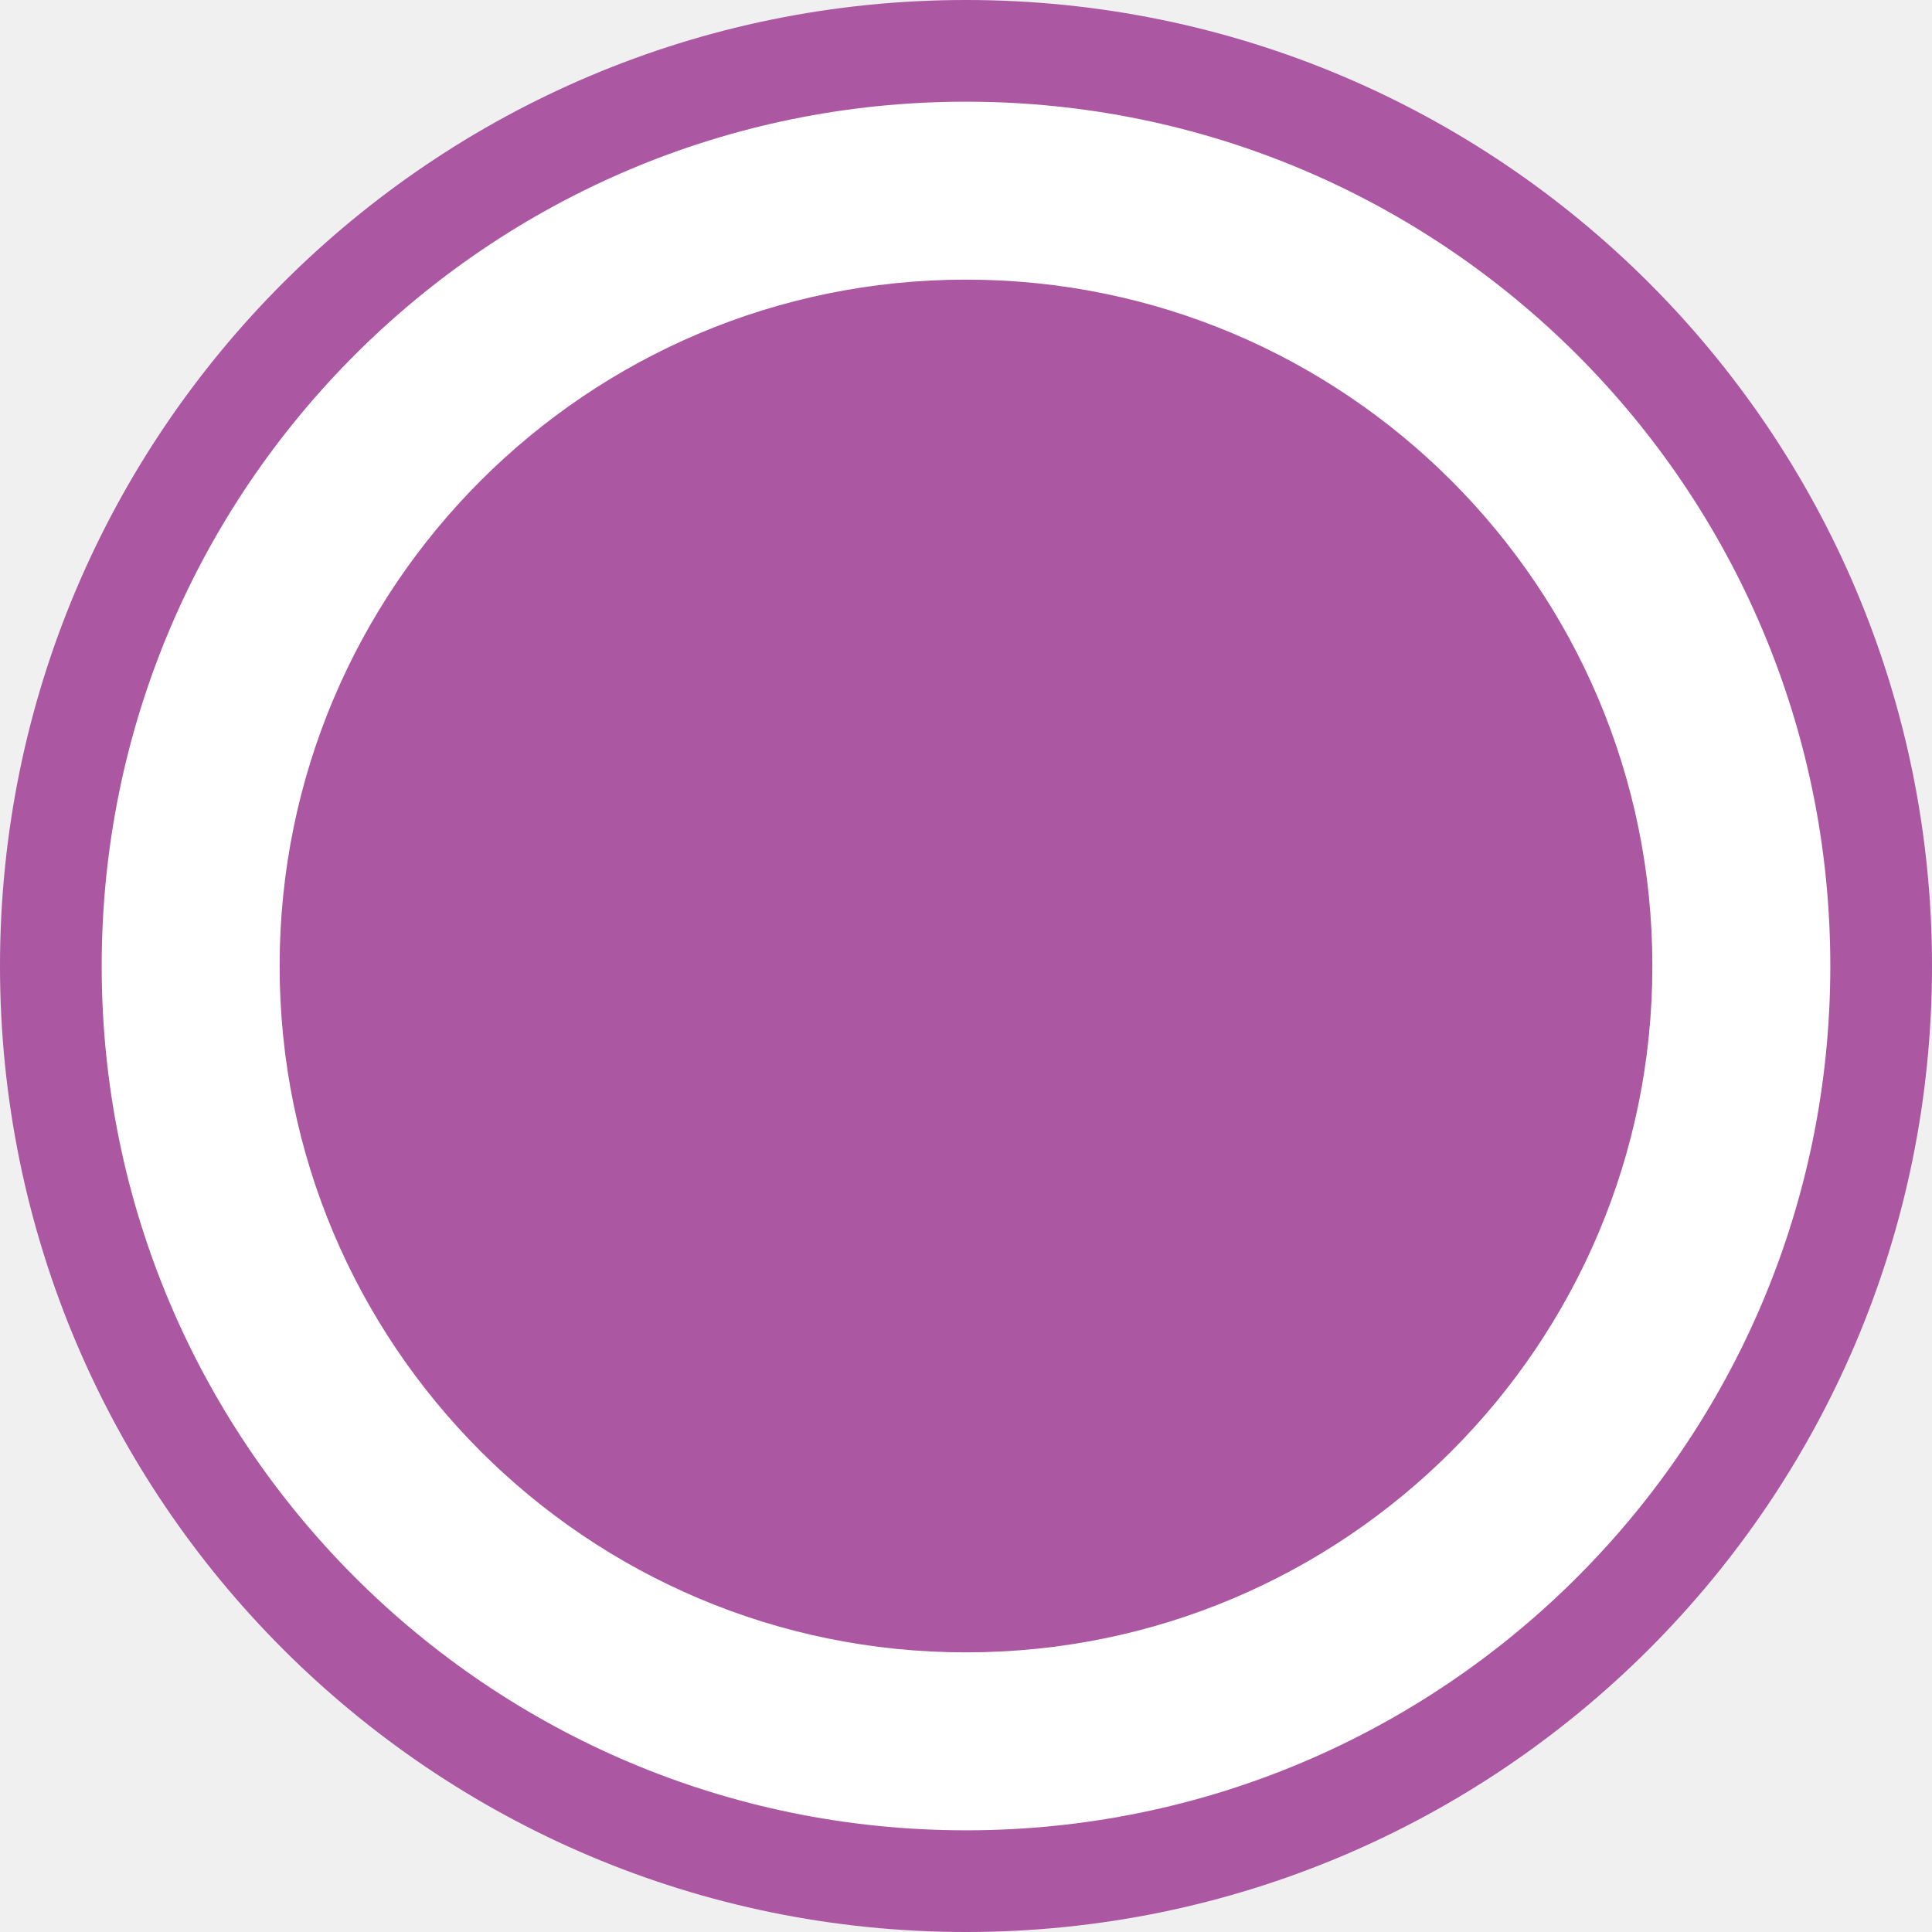
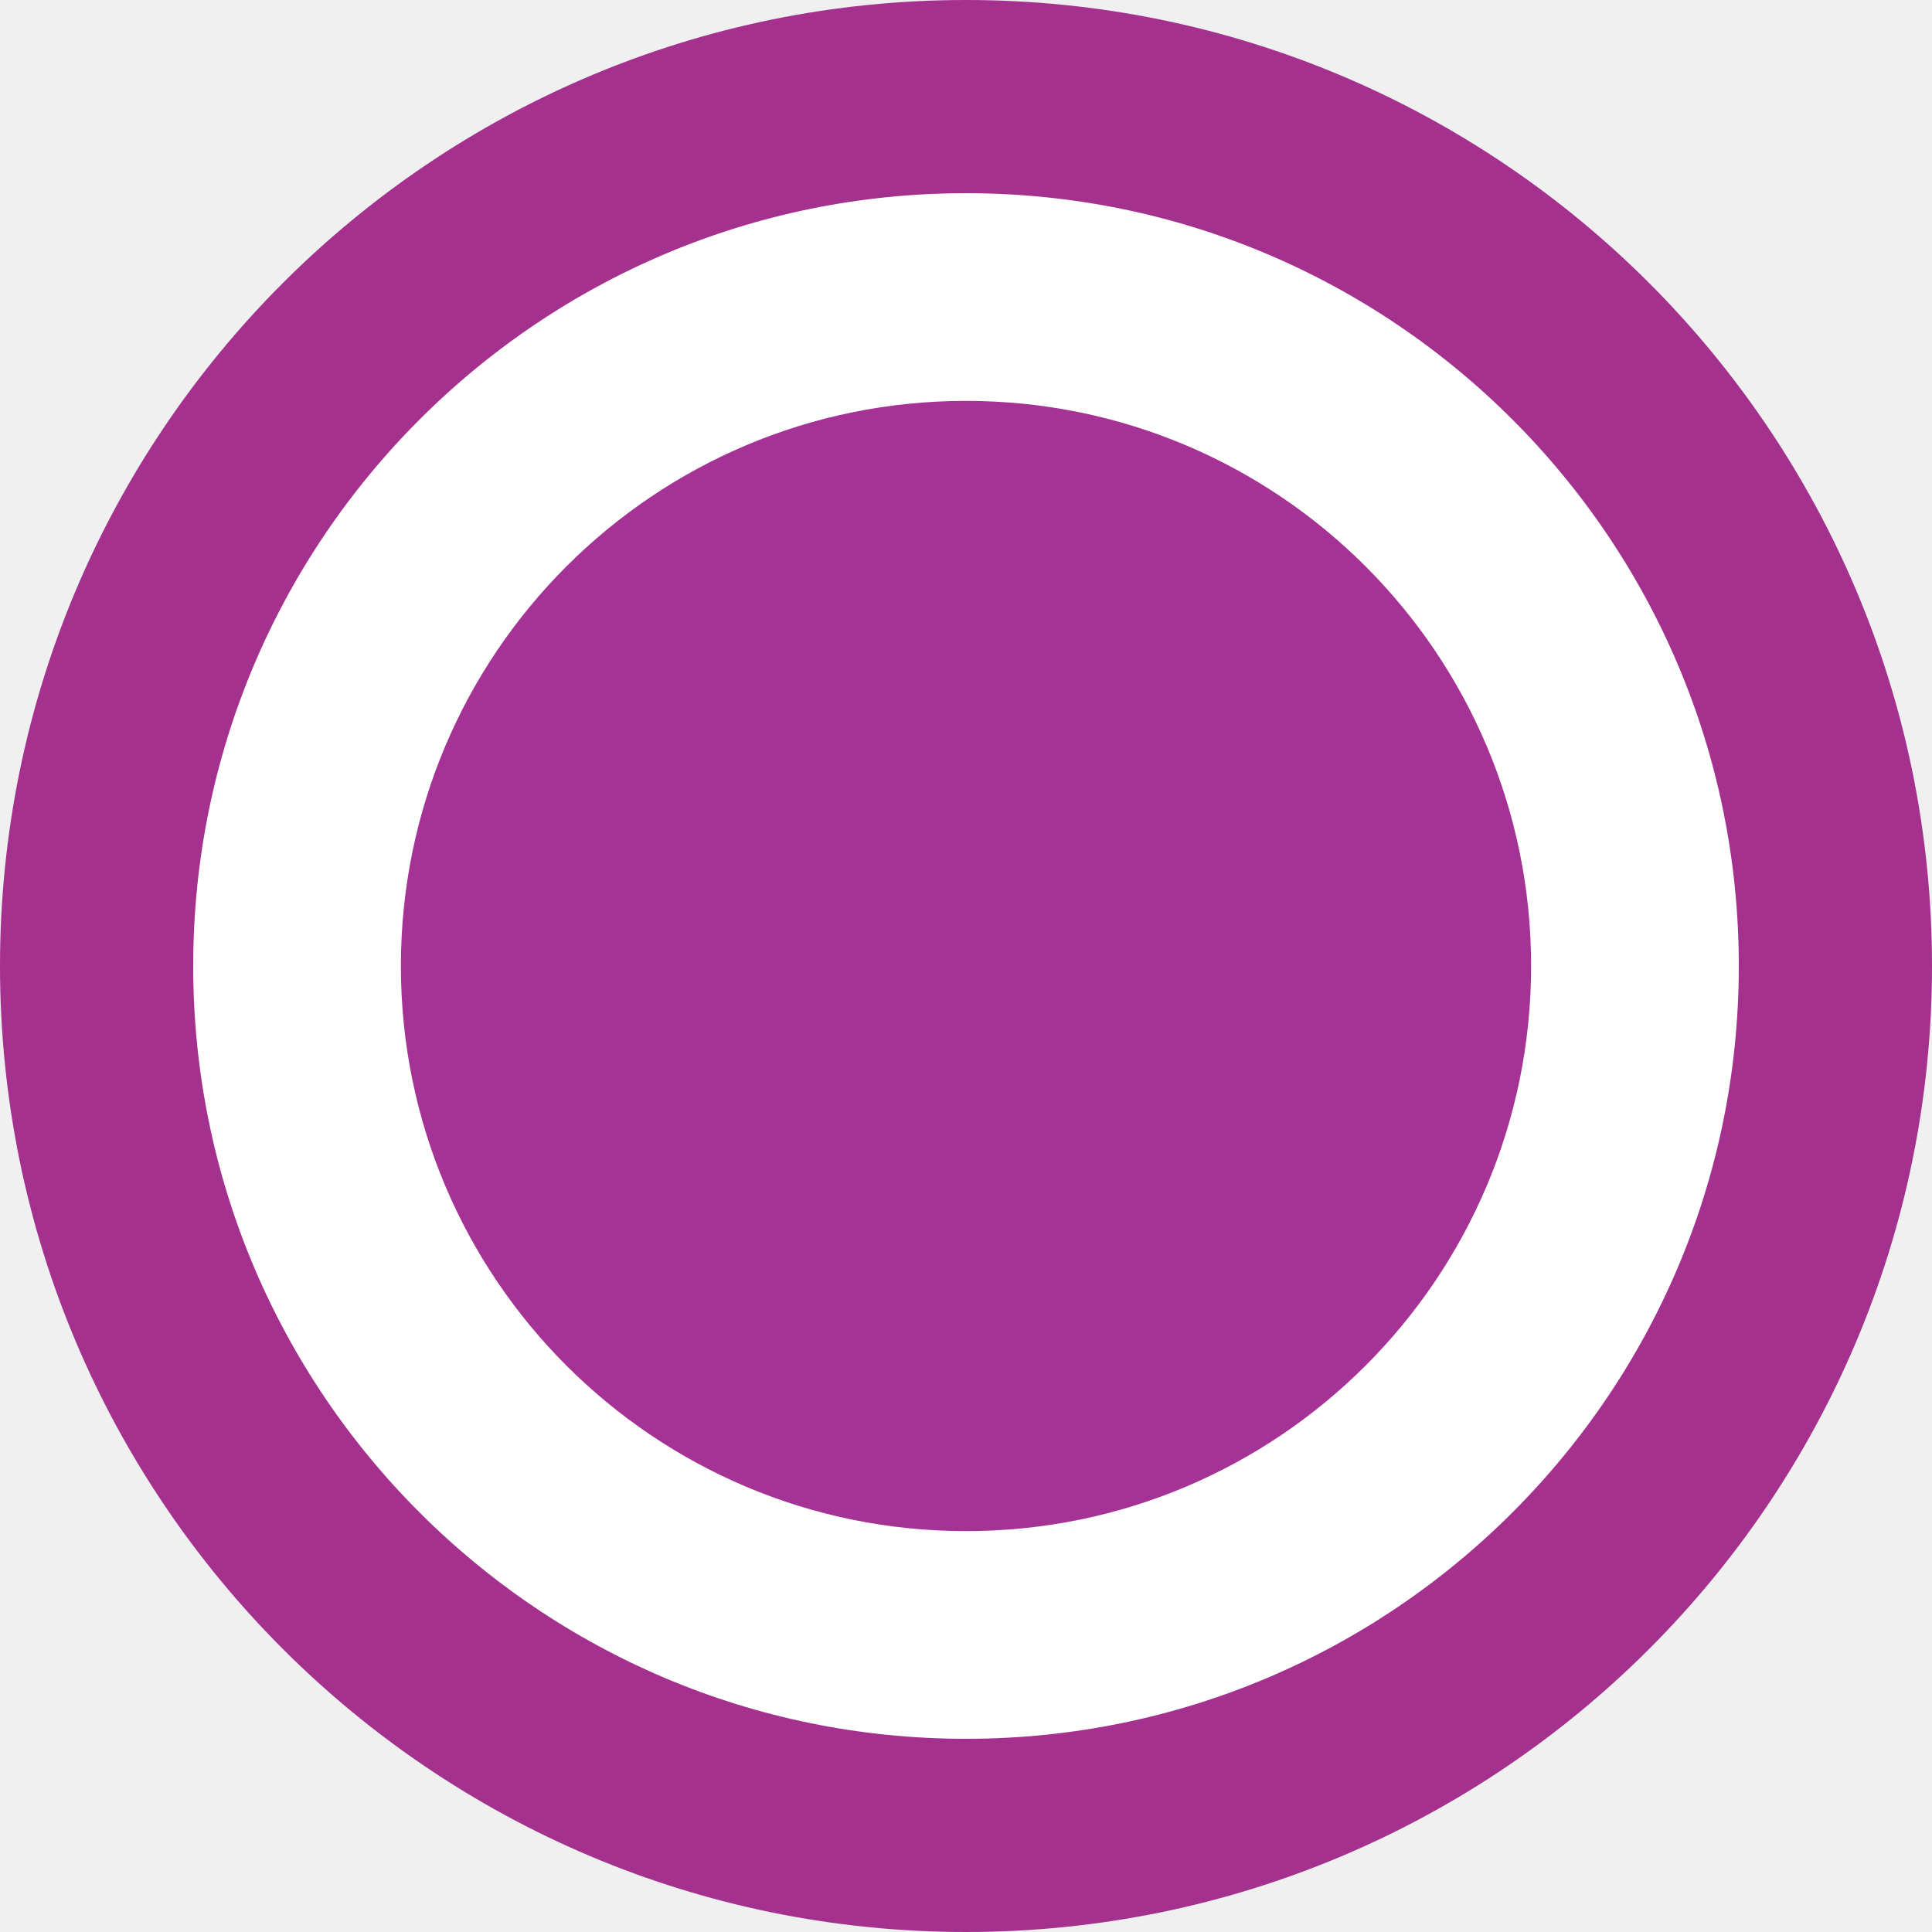
- <svg xmlns="http://www.w3.org/2000/svg" id="Layer_1" data-name="Layer 1" viewBox="0 0 38 38">
+ <svg xmlns="http://www.w3.org/2000/svg" id="Layer_1" data-name="Layer 1" viewBox="0 0 40 40">
  <defs>
-     <style>.cls-1{fill:#fff;stroke:#ab57a2;stroke-miterlimit:10;stroke-width:2px;}.cls-2{fill:#ab57a2;}</style>
+     <style>.cls-1{fill:#fff;stroke:#a5318e;stroke-miterlimit:10;stroke-width:4px;}.cls-2{fill:#a53295;}</style>
  </defs>
-   <circle class="cls-1" cx="19" cy="19" r="18" />
-   <circle class="cls-2" cx="19" cy="19" r="13.5" />
+   <circle class="cls-1" cx="20" cy="20" r="18" />
+   <circle class="cls-2" cx="20" cy="20" r="11.7" />
</svg>
